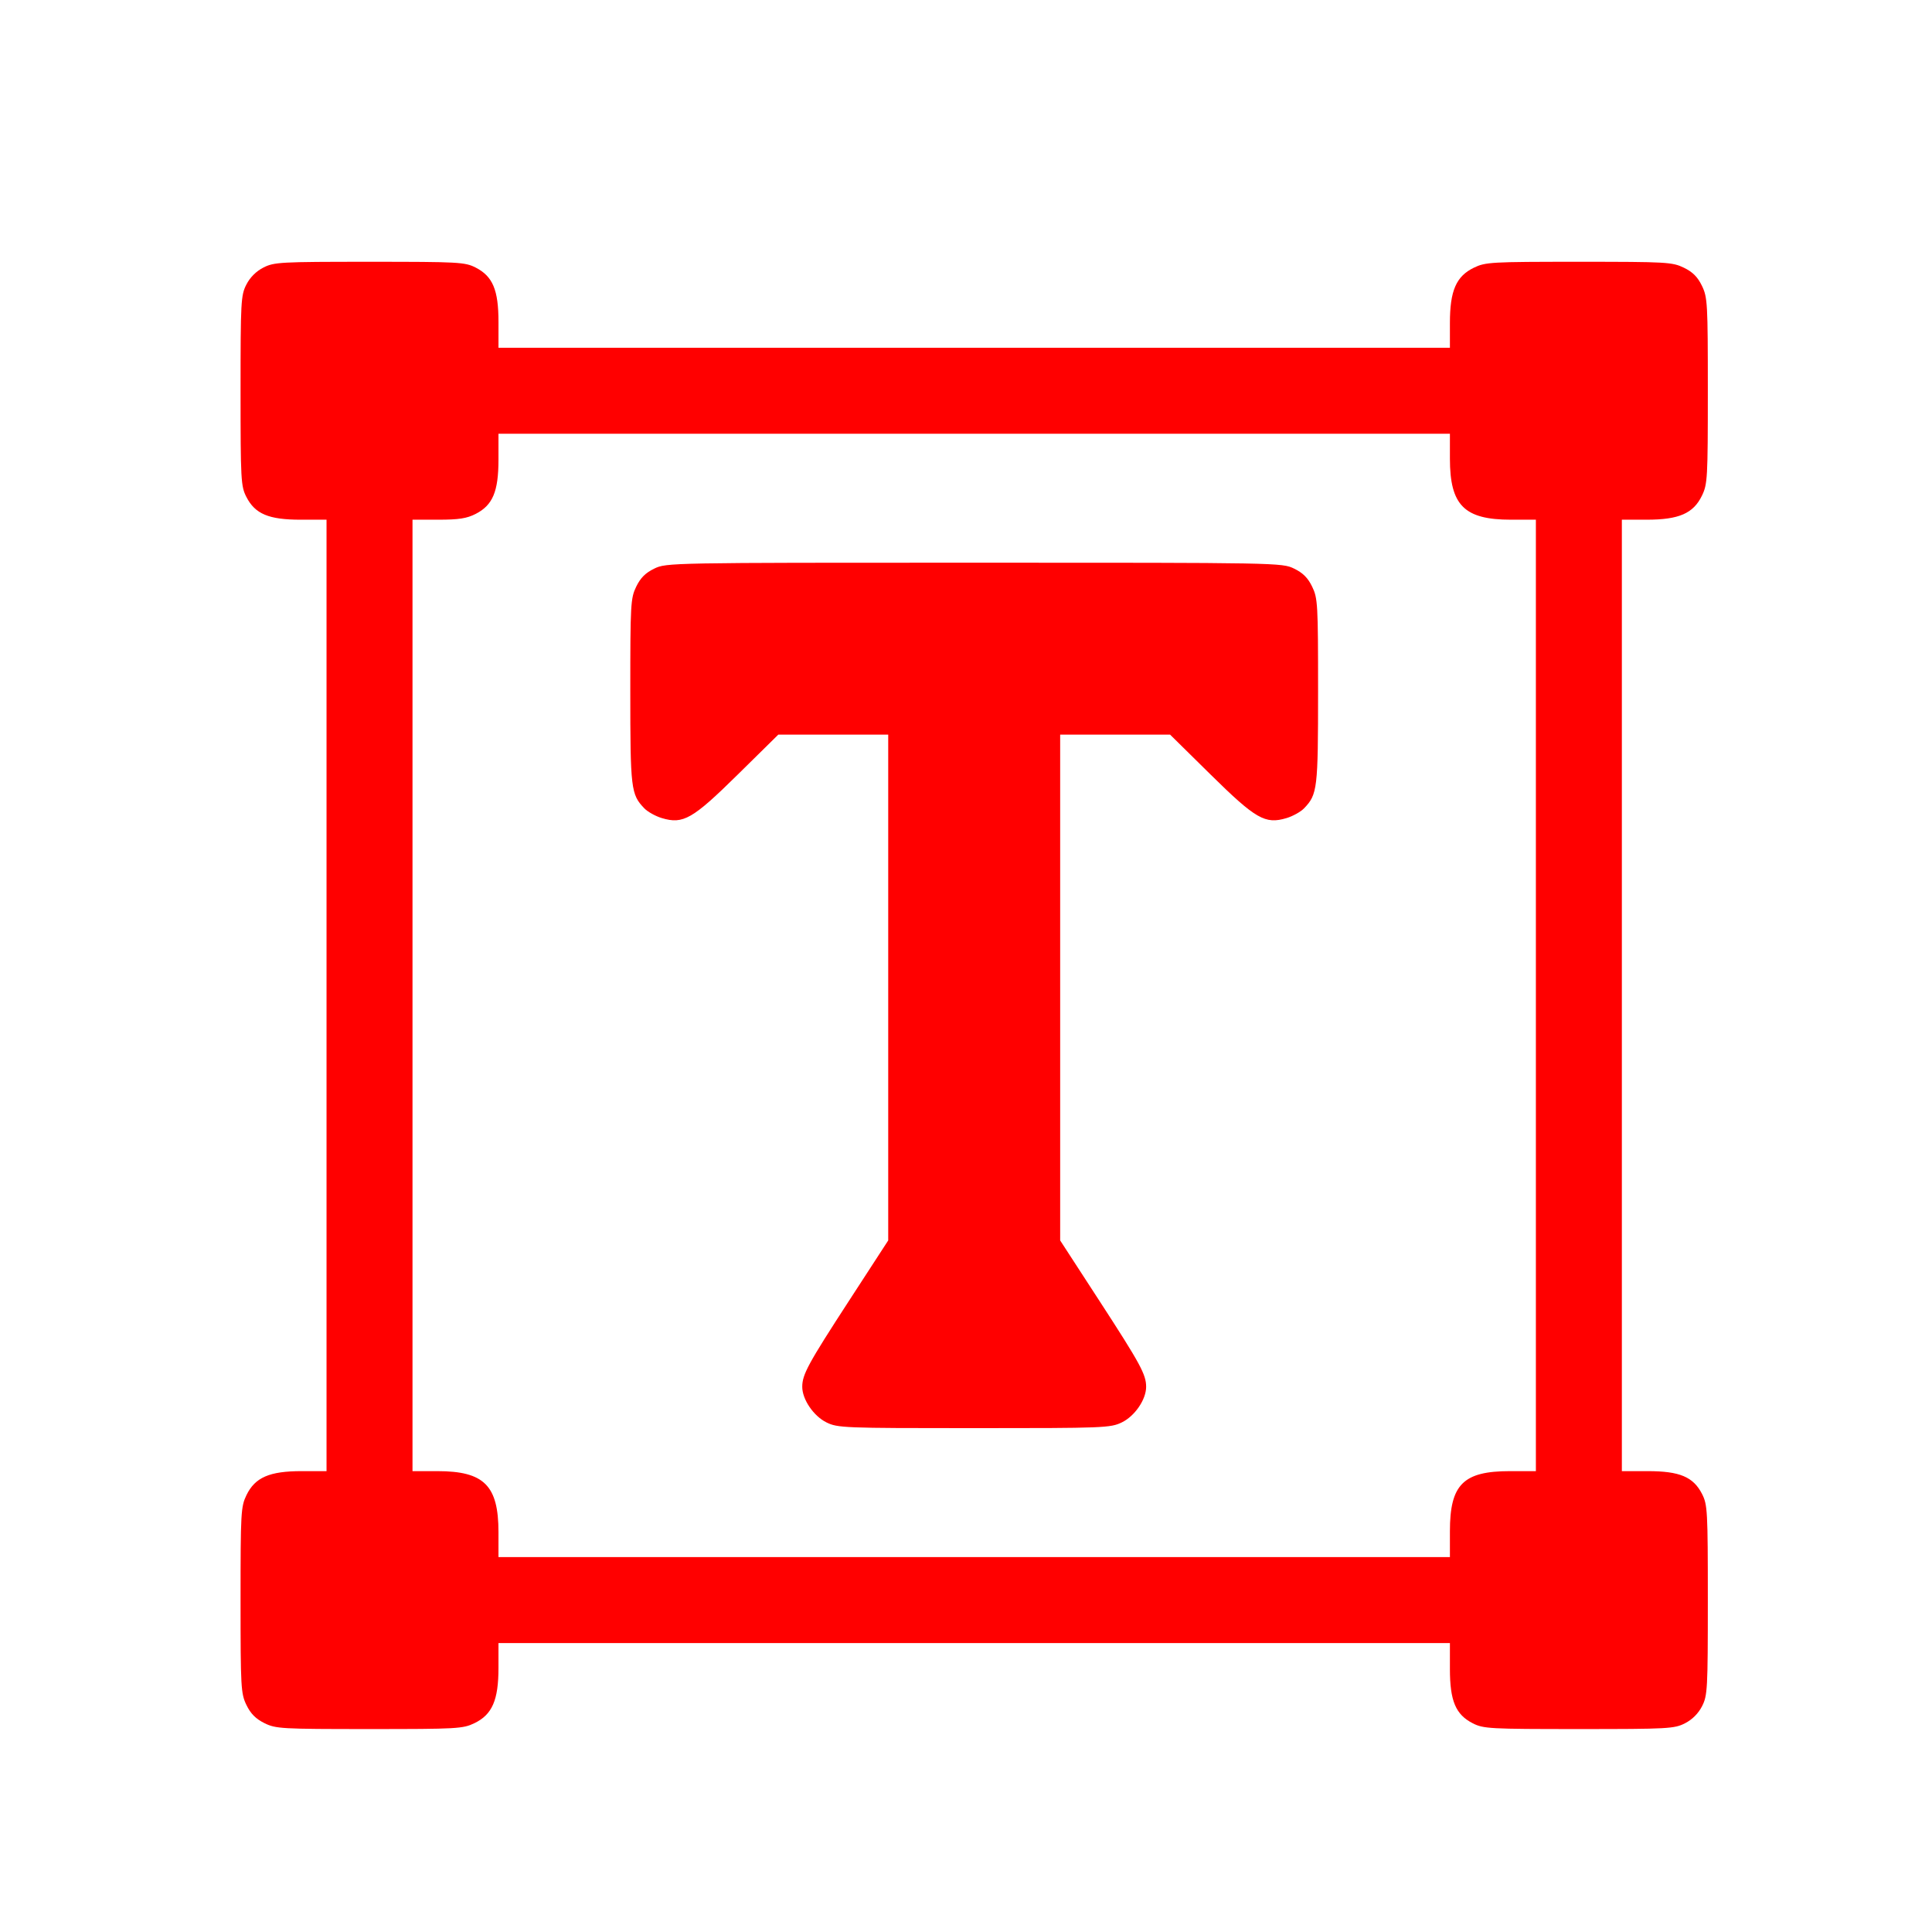
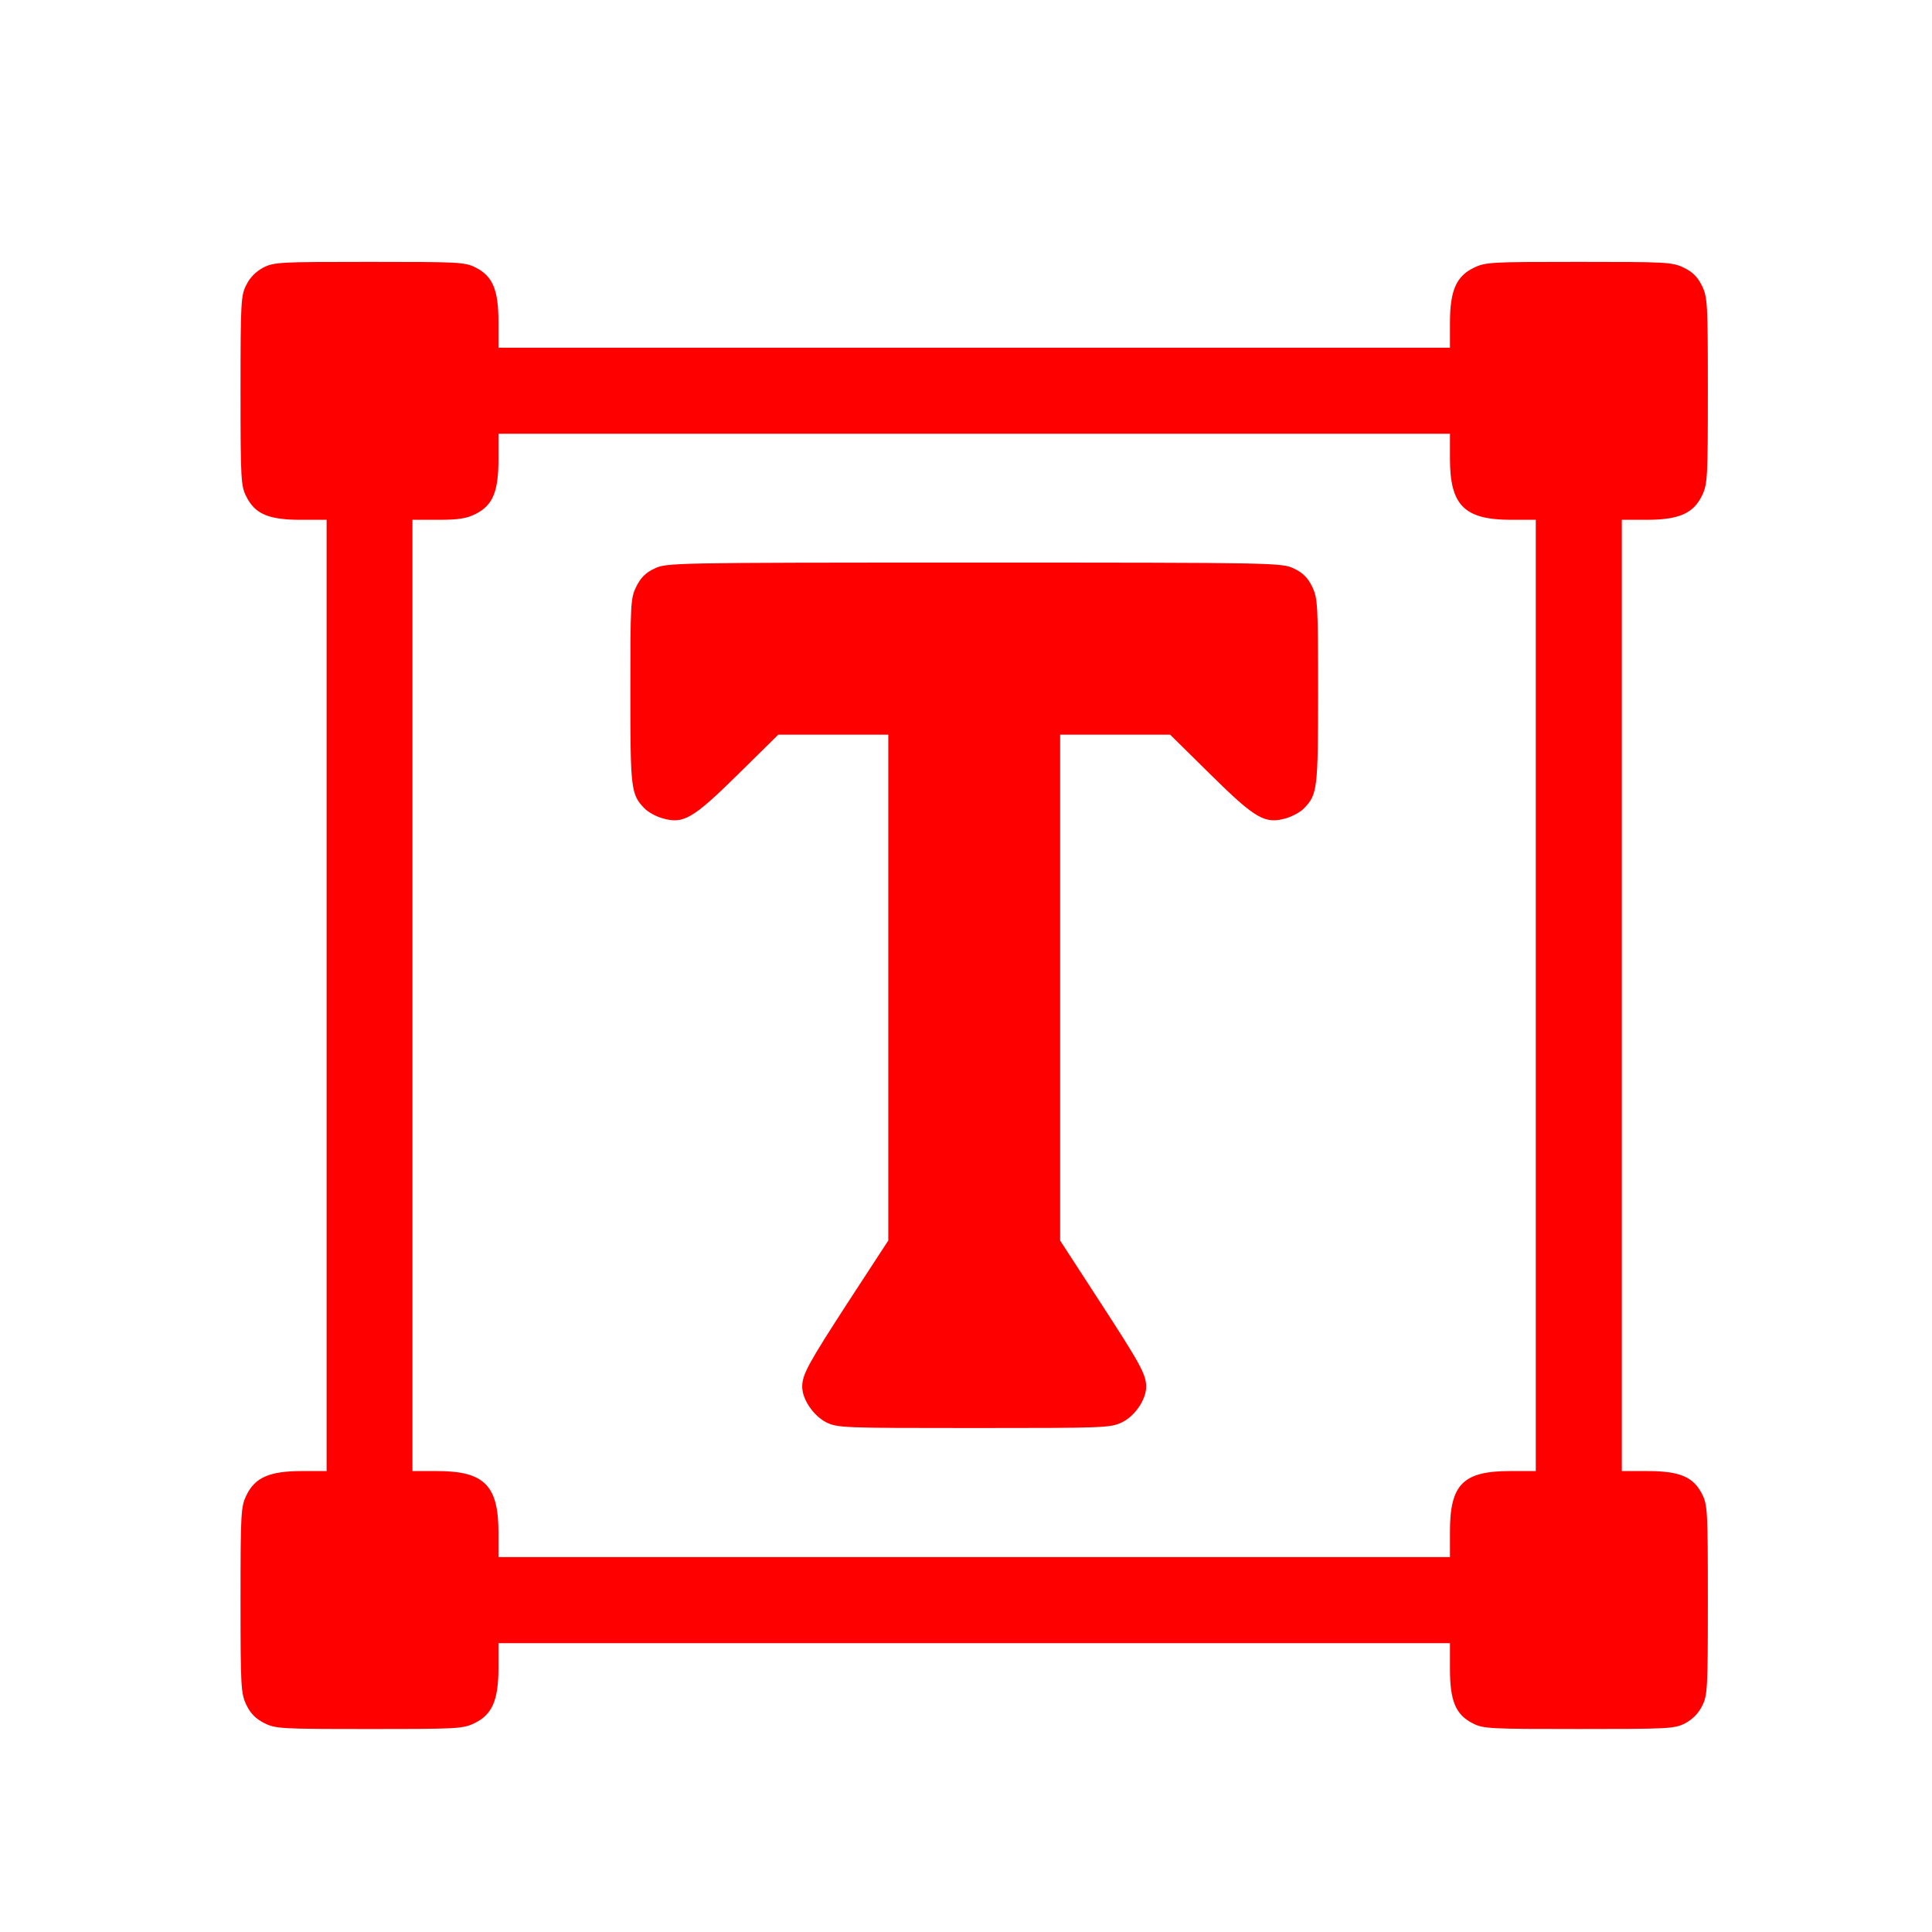
- <svg xmlns="http://www.w3.org/2000/svg" version="1.1" id="svg2" width="546.133" height="546.133" viewBox="0 0 546.133 546.133">
-   <defs id="defs6" />
-   <g id="g8" transform="translate(323.0506,179.8354)">
-     <path style="fill:#ff0000;stroke-width:0.81" d="m -248.326,307.244 c -2.429,-1.202 -3.877,-2.665 -5.063,-5.116 -1.57,-3.243 -1.661,-4.871 -1.661,-29.653 0,-24.821 0.089,-26.406 1.669,-29.669 2.426,-5.011 6.504,-6.785 15.599,-6.785 h 7.035 V 101.547 -32.927 h -7.323 c -9.024,0 -12.881,-1.623 -15.348,-6.459 -1.537,-3.014 -1.631,-4.736 -1.631,-29.995 0,-25.258 0.094,-26.981 1.631,-29.995 1.05,-2.058 2.77,-3.778 4.828,-4.828 3.014,-1.537 4.736,-1.631 29.995,-1.631 25.258,0 26.981,0.094 29.995,1.631 4.836,2.467 6.459,6.325 6.459,15.348 v 7.323 H -47.668 86.807 v -7.035 c 0,-9.095 1.774,-13.173 6.785,-15.599 3.263,-1.58 4.848,-1.669 29.669,-1.669 24.821,0 26.406,0.089 29.669,1.669 2.503,1.212 3.905,2.613 5.116,5.116 1.58,3.263 1.669,4.848 1.669,29.669 0,24.821 -0.089,26.406 -1.669,29.669 -2.426,5.011 -6.504,6.785 -15.599,6.785 h -7.035 V 101.547 236.022 h 7.323 c 9.024,0 12.881,1.623 15.348,6.459 1.537,3.014 1.631,4.736 1.631,29.995 0,25.258 -0.094,26.981 -1.631,29.995 -1.05,2.058 -2.77,3.778 -4.828,4.828 -3.014,1.537 -4.736,1.631 -29.995,1.631 -25.258,0 -26.981,-0.094 -29.995,-1.631 -4.836,-2.467 -6.459,-6.325 -6.459,-15.348 v -7.323 H -47.668 -182.143 v 7.035 c 0,9.095 -1.774,13.173 -6.785,15.599 -3.264,1.58 -4.847,1.669 -29.722,1.668 -24.974,-6e-4 -26.443,-0.084 -29.676,-1.684 z M 86.807,253.001 c 0,-13.211 3.769,-16.98 16.98,-16.98 h 7.323 V 101.547 -32.927 h -7.035 c -13.209,0 -17.268,-4.058 -17.268,-17.268 v -7.035 H -47.668 -182.143 v 7.323 c 0,9.024 -1.623,12.881 -6.459,15.348 -2.506,1.279 -4.78,1.631 -10.52,1.631 h -7.323 V 101.547 236.022 h 7.035 c 13.209,0 17.268,4.058 17.268,17.268 v 7.035 H -47.668 86.807 Z M -89.449,222.235 c -3.63,-1.797 -6.824,-6.498 -6.824,-10.044 0,-3.485 1.632,-6.487 13.249,-24.369 l 11.052,-17.012 5.4e-4,-71.49 5.4e-4,-71.49 h -15.538 -15.538 l -11.424,11.256 c -12.821,12.632 -15.455,14.143 -21.496,12.333 -1.781,-0.534 -4.011,-1.776 -4.956,-2.761 -3.777,-3.939 -3.957,-5.445 -3.957,-33.102 0,-24.696 0.09,-26.283 1.669,-29.546 1.212,-2.503 2.613,-3.905 5.116,-5.116 3.415,-1.653 4.257,-1.669 90.425,-1.669 86.168,0 87.01,0.016 90.425,1.669 2.503,1.212 3.905,2.613 5.116,5.116 1.579,3.262 1.669,4.849 1.669,29.546 0,27.657 -0.18,29.164 -3.957,33.102 -0.944,0.985 -3.175,2.227 -4.956,2.761 -6.041,1.81 -8.675,0.299 -21.496,-12.333 L 7.71,27.829 H -7.828 -23.365 l 5.39e-4,71.49 5.47e-4,71.49 11.052,17.012 c 11.617,17.882 13.249,20.883 13.249,24.369 0,3.593 -3.207,8.279 -6.886,10.06 -3.203,1.55 -5.001,1.62 -41.773,1.62 -36.907,-6.2e-4 -38.556,-0.065 -41.728,-1.635 z" id="path845" />
+ <svg xmlns="http://www.w3.org/2000/svg" width="40" height="40" viewBox="0 0 40 40" version="1.1">
+   <g id="surface1">
+     <path style=" stroke:none;fill-rule:nonzero;fill:rgb(100%,0%,0%);fill-opacity:1;" d="M 5.473 35.676 C 5.297 35.586 5.188 35.48 5.102 35.301 C 4.988 35.062 4.98 34.941 4.98 33.129 C 4.98 31.309 4.988 31.195 5.102 30.957 C 5.281 30.59 5.578 30.457 6.246 30.457 L 6.762 30.457 L 6.762 10.762 L 6.223 10.762 C 5.562 10.762 5.281 10.641 5.102 10.285 C 4.988 10.066 4.98 9.941 4.98 8.09 C 4.98 6.238 4.988 6.113 5.102 5.895 C 5.176 5.742 5.305 5.617 5.453 5.539 C 5.676 5.426 5.801 5.422 7.652 5.422 C 9.5 5.422 9.625 5.426 9.848 5.539 C 10.203 5.719 10.32 6.004 10.32 6.664 L 10.32 7.199 L 30.02 7.199 L 30.02 6.684 C 30.02 6.02 30.148 5.719 30.516 5.543 C 30.754 5.426 30.871 5.422 32.688 5.422 C 34.508 5.422 34.621 5.426 34.863 5.543 C 35.047 5.633 35.148 5.734 35.238 5.918 C 35.352 6.156 35.359 6.273 35.359 8.09 C 35.359 9.906 35.352 10.023 35.238 10.262 C 35.059 10.629 34.762 10.762 34.094 10.762 L 33.578 10.762 L 33.578 30.457 L 34.113 30.457 C 34.777 30.457 35.059 30.578 35.238 30.93 C 35.352 31.152 35.359 31.277 35.359 33.129 C 35.359 34.977 35.352 35.105 35.238 35.324 C 35.164 35.477 35.035 35.602 34.887 35.68 C 34.664 35.793 34.539 35.797 32.688 35.797 C 30.84 35.797 30.711 35.793 30.492 35.68 C 30.137 35.5 30.02 35.215 30.02 34.555 L 30.02 34.02 L 10.32 34.02 L 10.32 34.535 C 10.32 35.199 10.191 35.5 9.824 35.676 C 9.586 35.793 9.469 35.797 7.648 35.797 C 5.816 35.797 5.711 35.793 5.473 35.676 Z M 30.02 31.703 C 30.02 30.734 30.293 30.457 31.262 30.457 L 31.797 30.457 L 31.797 10.762 L 31.285 10.762 C 30.316 10.762 30.02 10.461 30.02 9.496 L 30.02 8.98 L 10.32 8.98 L 10.32 9.516 C 10.32 10.176 10.203 10.461 9.848 10.641 C 9.664 10.734 9.496 10.762 9.078 10.762 L 8.539 10.762 L 8.539 30.457 L 9.055 30.457 C 10.023 30.457 10.32 30.754 10.32 31.723 L 10.32 32.238 L 30.02 32.238 Z M 17.109 29.449 C 16.844 29.316 16.609 28.973 16.609 28.711 C 16.609 28.457 16.73 28.238 17.578 26.93 L 18.391 25.684 L 18.391 15.211 L 16.113 15.211 L 15.277 16.035 C 14.336 16.961 14.145 17.07 13.703 16.938 C 13.57 16.898 13.41 16.809 13.34 16.734 C 13.062 16.445 13.051 16.336 13.051 14.312 C 13.051 12.504 13.055 12.387 13.172 12.148 C 13.262 11.965 13.363 11.859 13.547 11.773 C 13.797 11.652 13.859 11.648 20.168 11.648 C 26.48 11.648 26.543 11.652 26.793 11.773 C 26.977 11.859 27.078 11.965 27.168 12.148 C 27.281 12.387 27.289 12.504 27.289 14.312 C 27.289 16.336 27.277 16.445 27 16.734 C 26.93 16.809 26.766 16.898 26.637 16.938 C 26.195 17.07 26 16.961 25.062 16.035 L 24.227 15.211 L 21.949 15.211 L 21.949 25.684 L 22.758 26.93 C 23.609 28.238 23.73 28.457 23.73 28.711 C 23.73 28.977 23.496 29.32 23.227 29.449 C 22.992 29.562 22.859 29.566 20.164 29.566 C 17.461 29.566 17.34 29.562 17.109 29.449 Z M 17.109 29.449 " />
  </g>
</svg>
